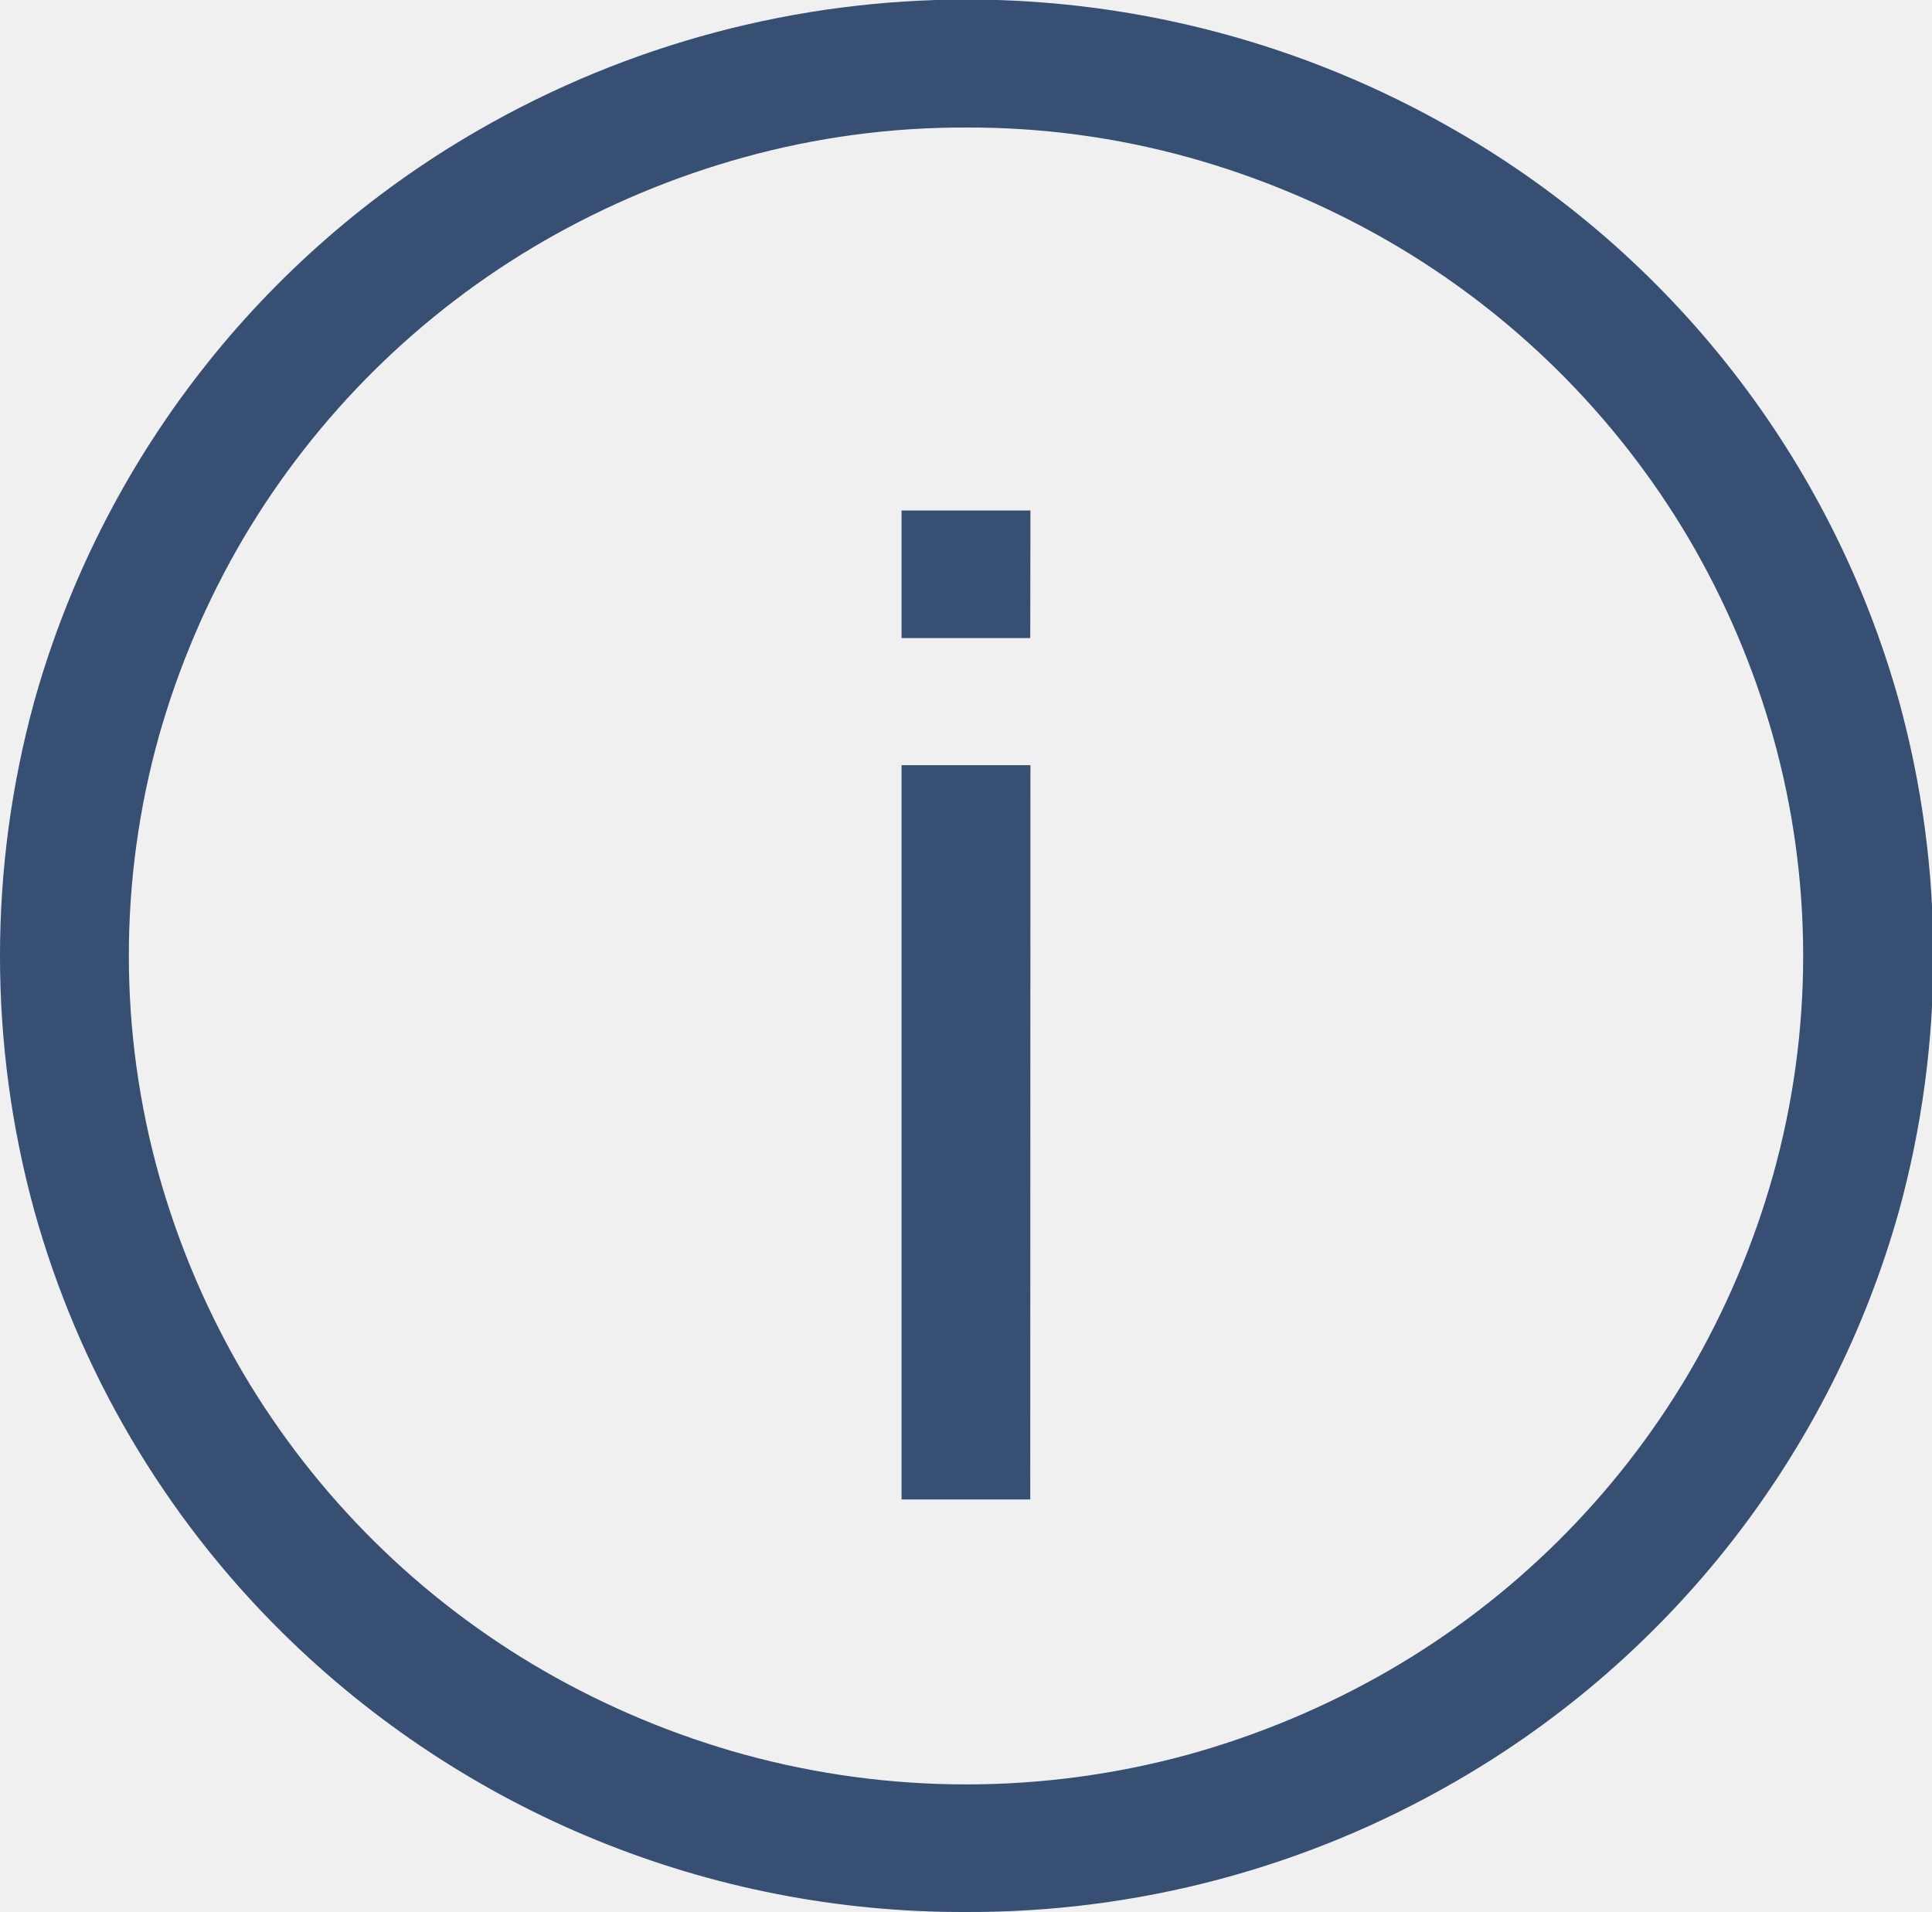
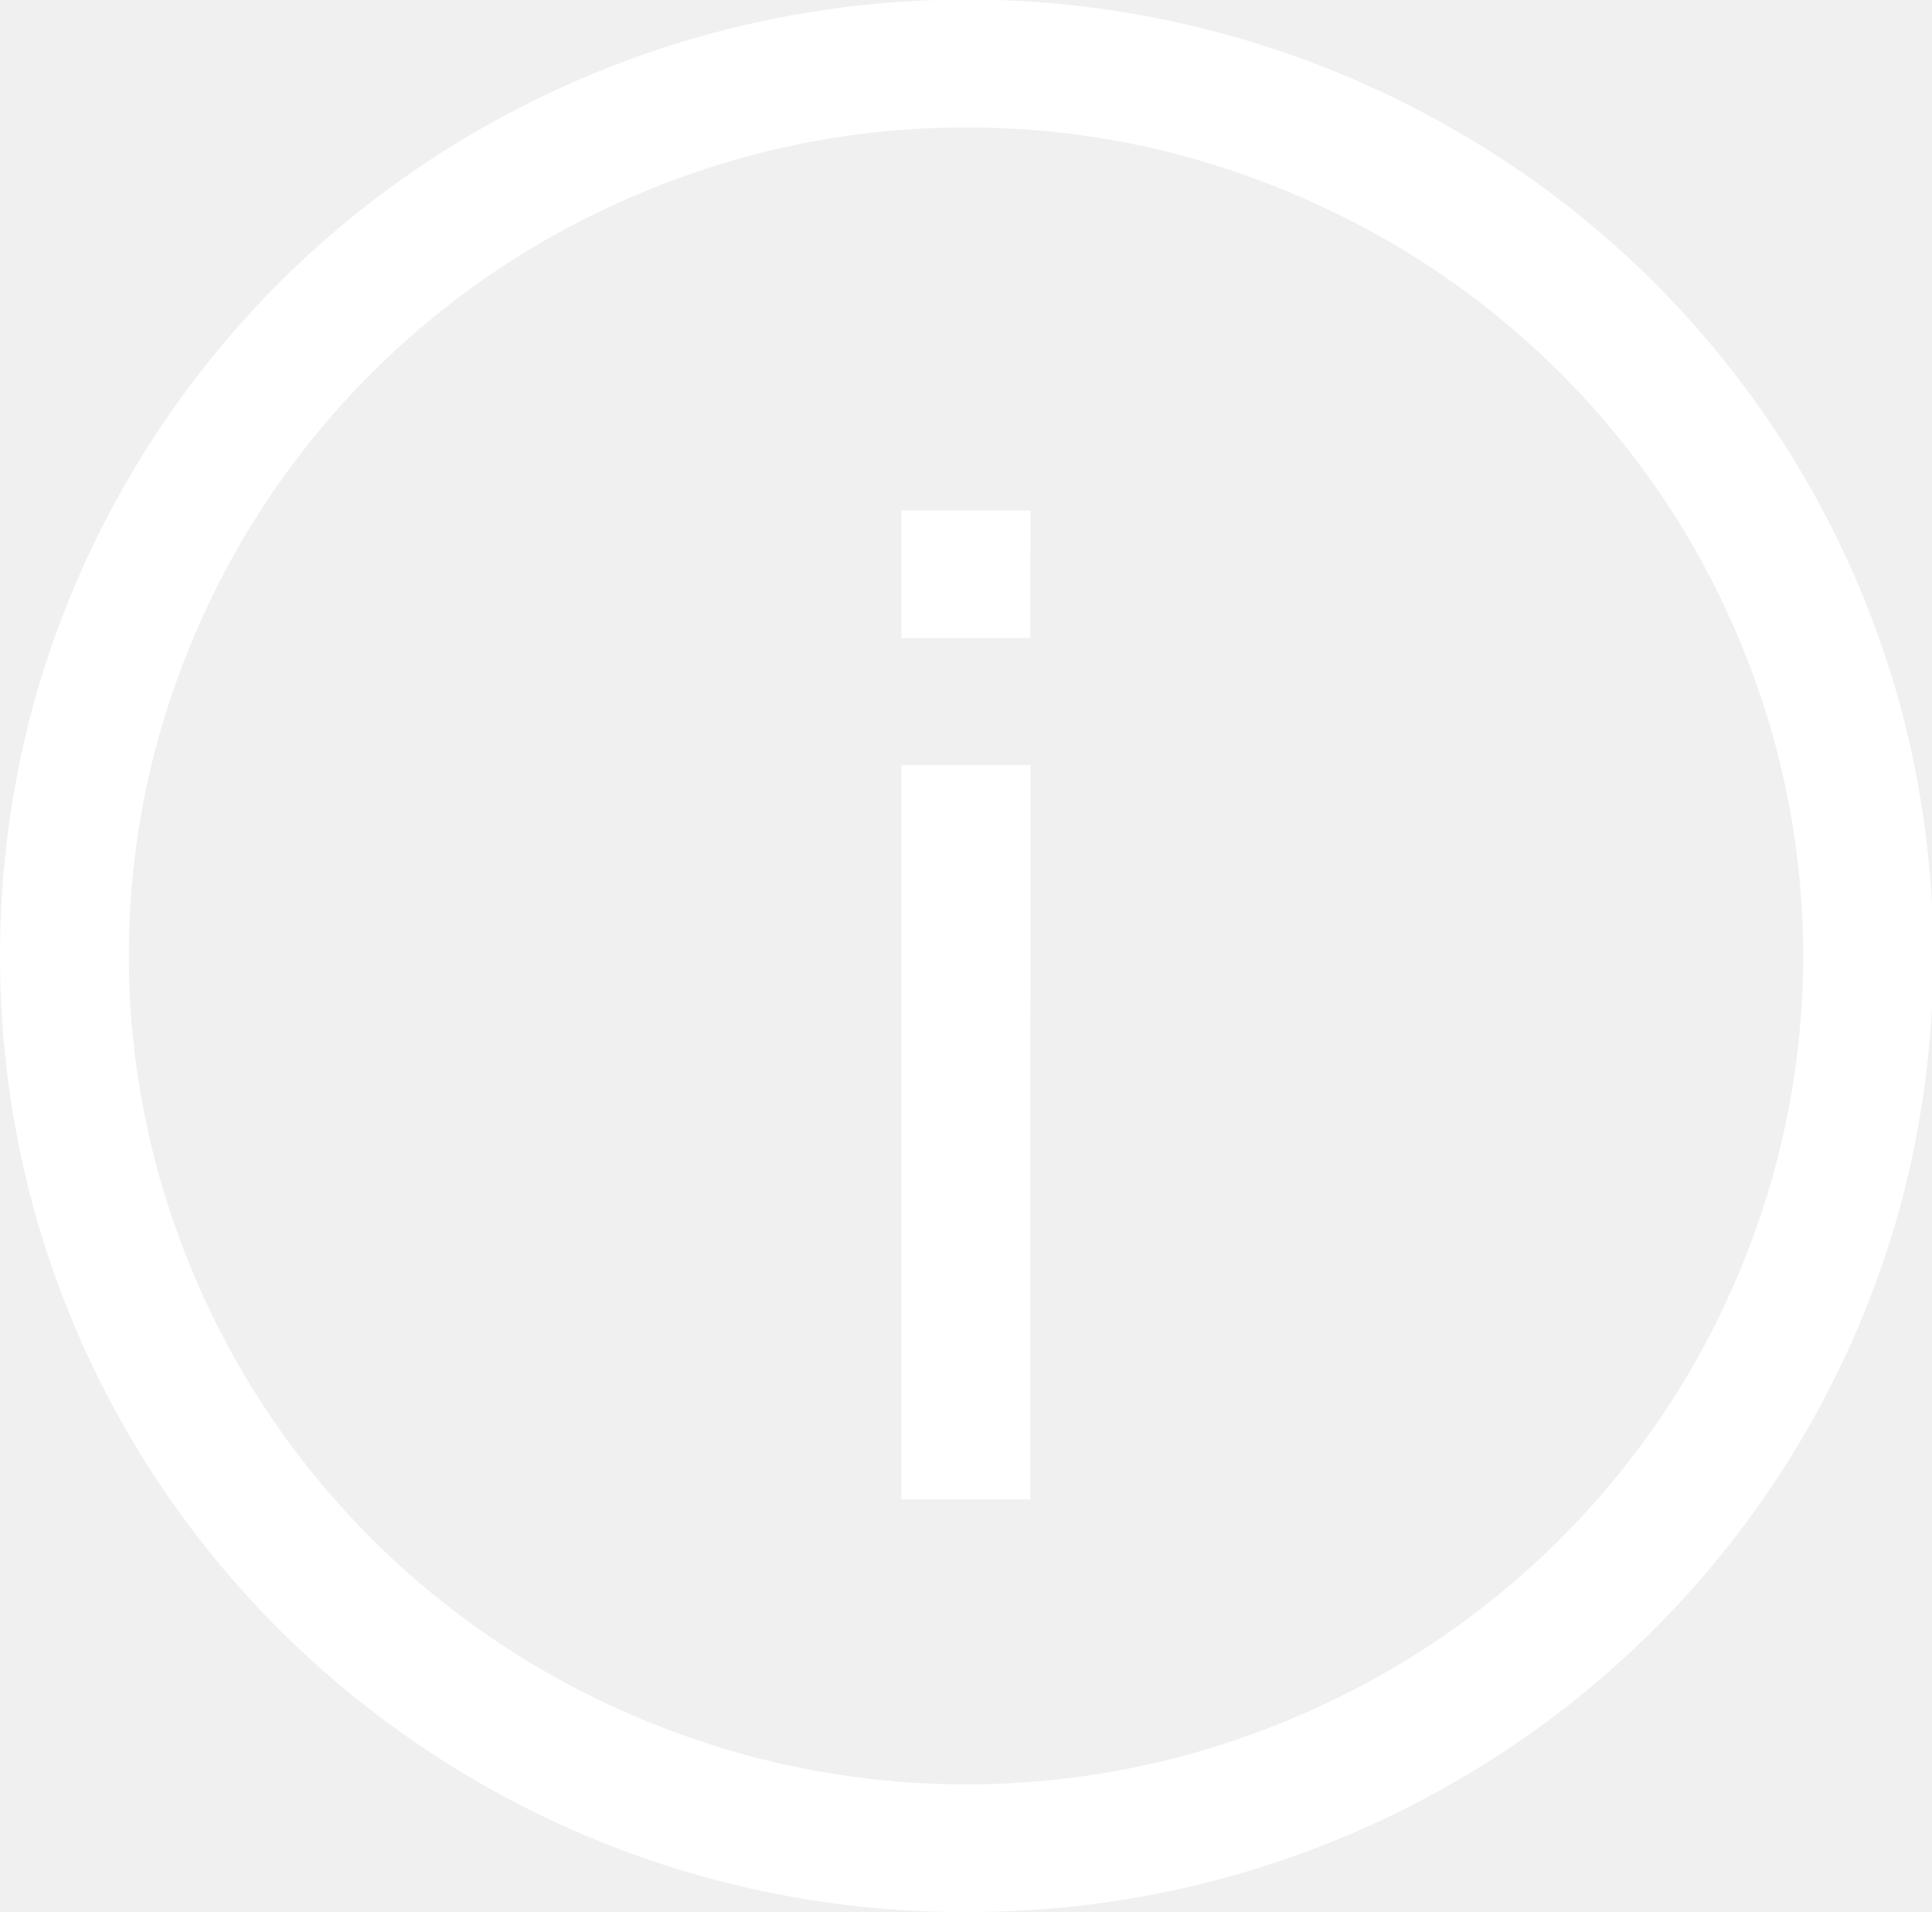
<svg xmlns="http://www.w3.org/2000/svg" id="Layer_1" data-name="Layer 1" viewBox="0 0 99.99 98.95">
  <defs>
-     <style>.cls-1{fill:#374f73;}</style>
+     <style>.cls-1{fill:#FFFFFF;}</style>
  </defs>
  <path class="cls-1" d="M50,98.95A50.07,50.07,0,0,1,14.62,84.49,49.25,49.25,0,0,1,1.78,62.64a49.84,49.84,0,0,1,0-26.33,49.52,49.52,0,0,1,23-29.58,50.61,50.61,0,0,1,50.52,0,49.39,49.39,0,0,1,23,29.58,49.84,49.84,0,0,1,0,26.33,49.52,49.52,0,0,1-23,29.58A50.2,50.2,0,0,1,50,98.95ZM50,6.6A42.56,42.56,0,0,0,38.52,8.14a44.52,44.52,0,0,0-10.36,4.33A43.1,43.1,0,0,0,12.61,27.85,43.68,43.68,0,0,0,8.24,38.08a42.2,42.2,0,0,0,0,22.75,43.56,43.56,0,0,0,4.37,10.26A43.1,43.1,0,0,0,28.16,86.47,44.52,44.52,0,0,0,38.52,90.8a43.52,43.52,0,0,0,23,0,44.64,44.64,0,0,0,10.34-4.33A43.1,43.1,0,0,0,87.4,71.09a43.56,43.56,0,0,0,4.37-10.26,42.11,42.11,0,0,0,0-22.73A43.56,43.56,0,0,0,87.4,27.85,43.1,43.1,0,0,0,71.85,12.47,44.64,44.64,0,0,0,61.51,8.14,42.48,42.48,0,0,0,50,6.6Zm3.33,71H46.67v-38h6.67Zm0-44.58H46.67v-6.6h6.67Z" transform="translate(-0.01 0)" />
</svg>
